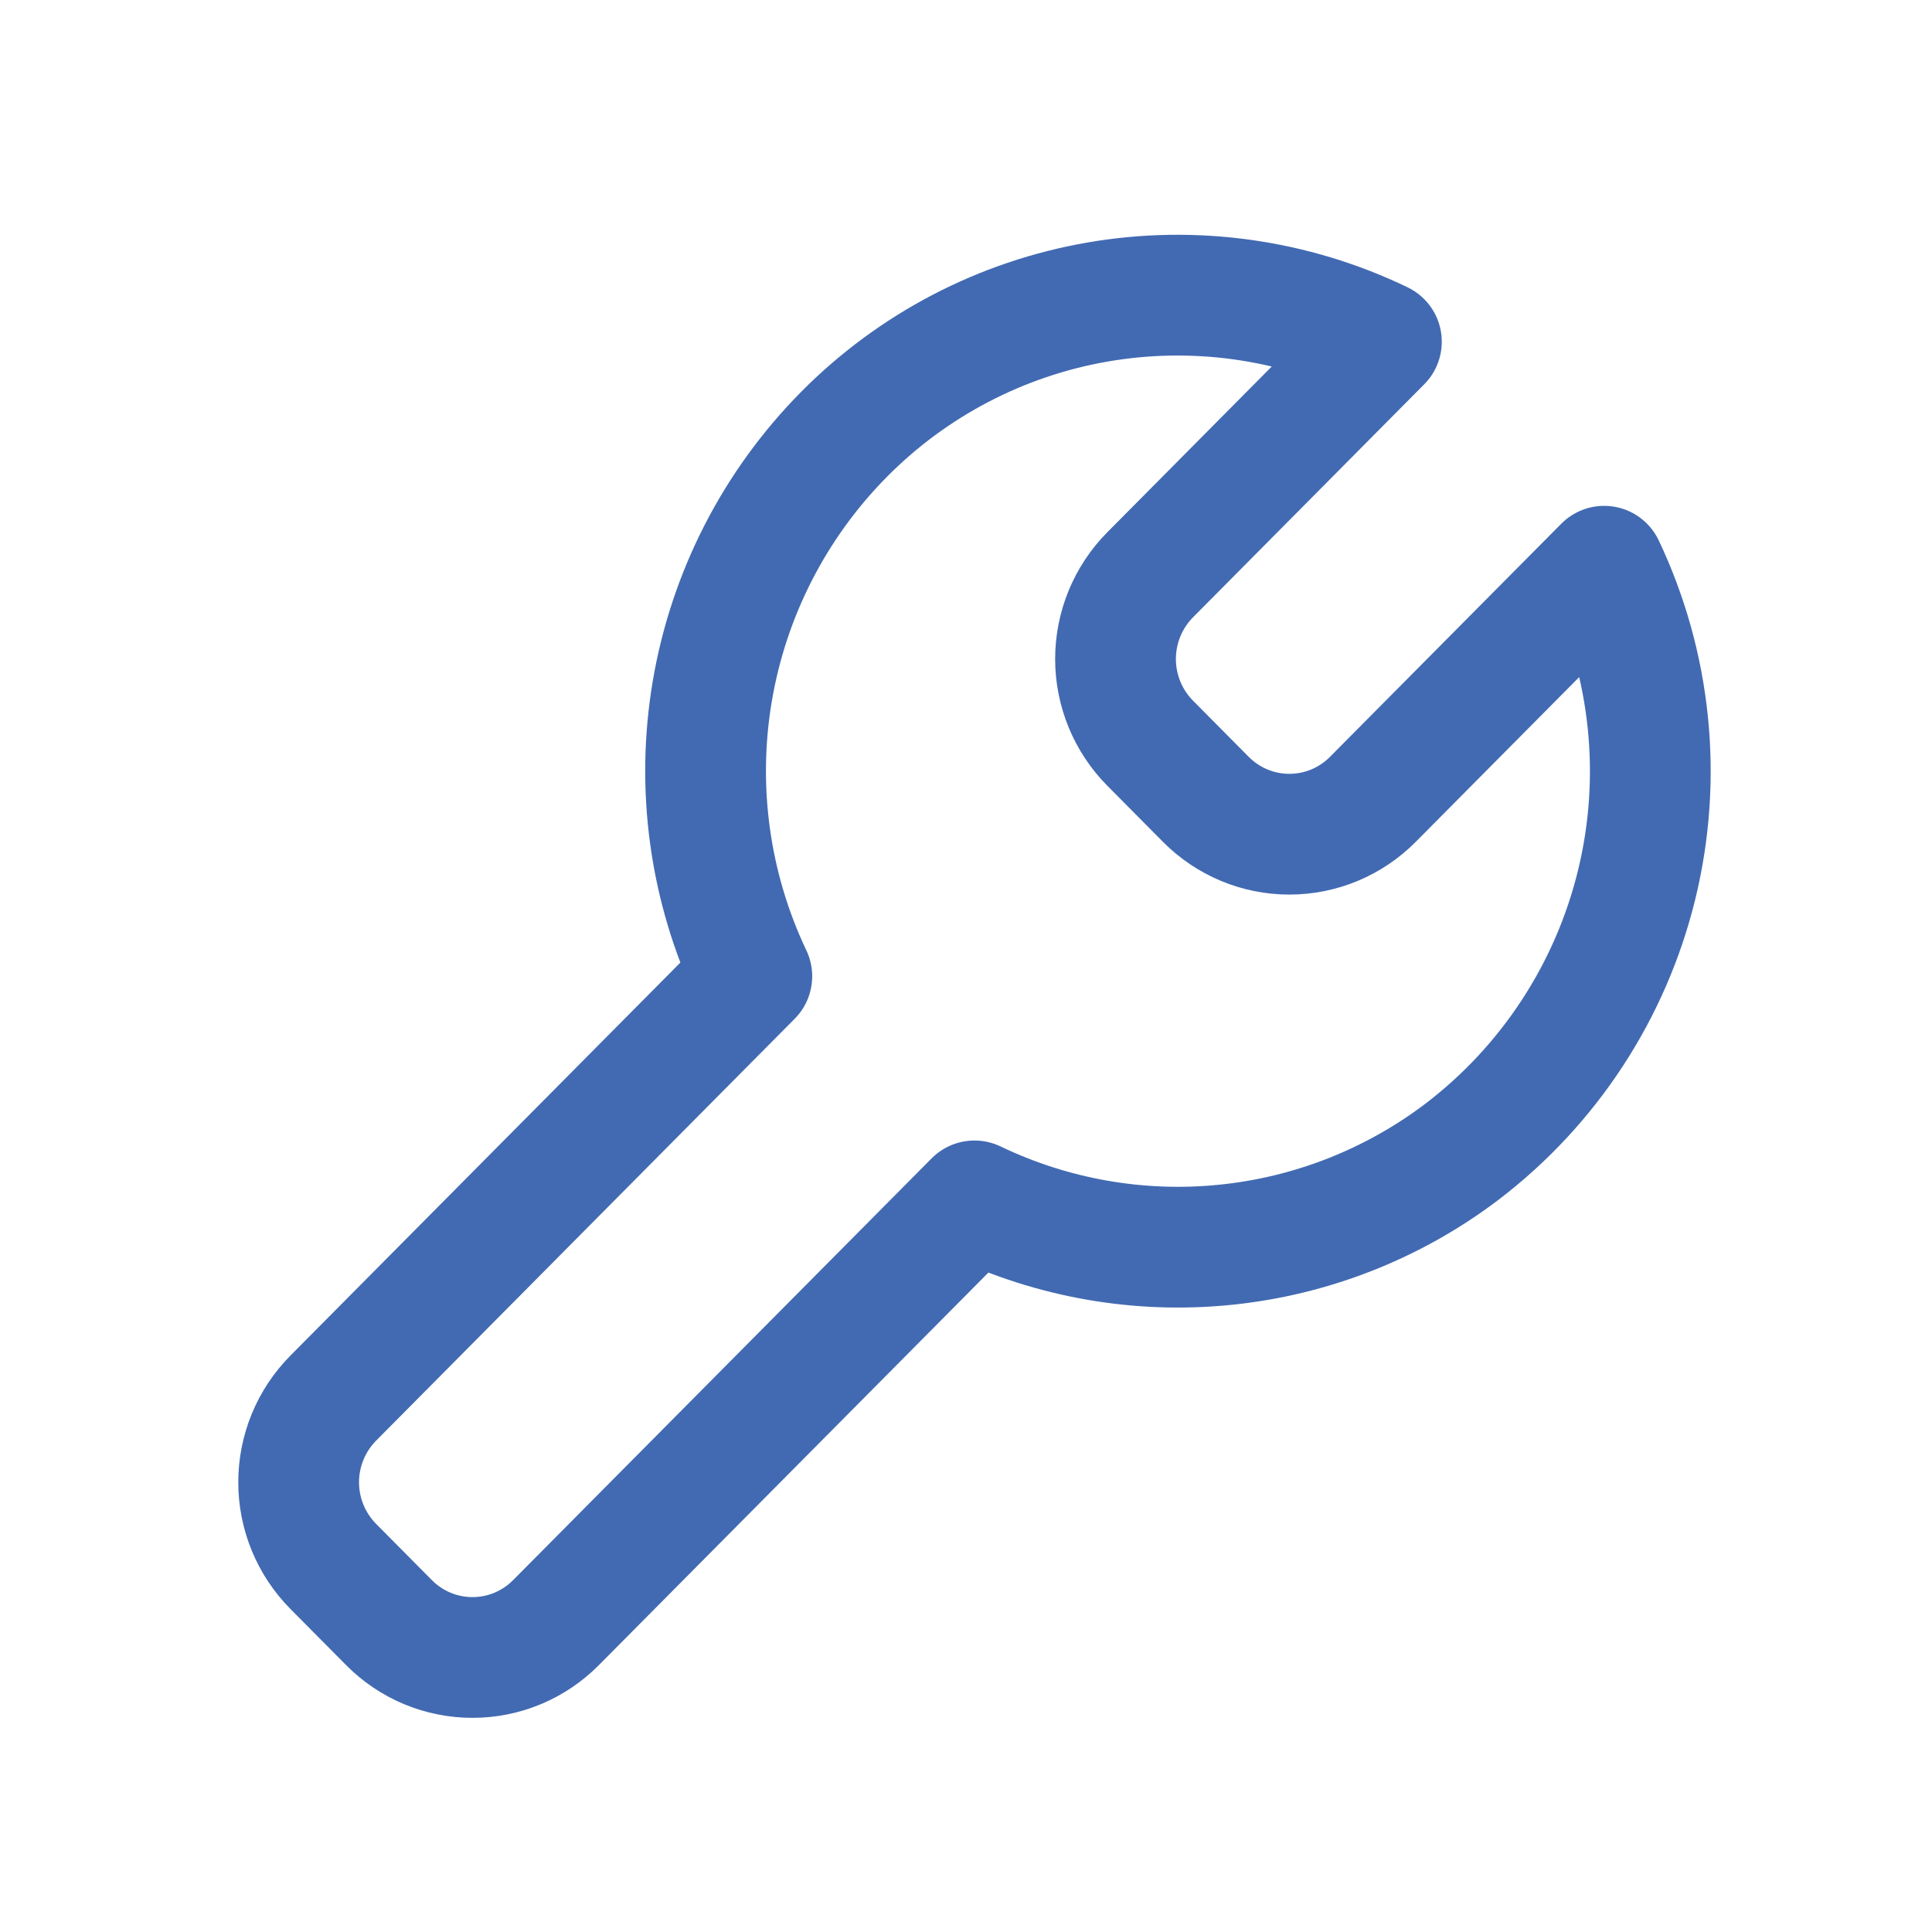
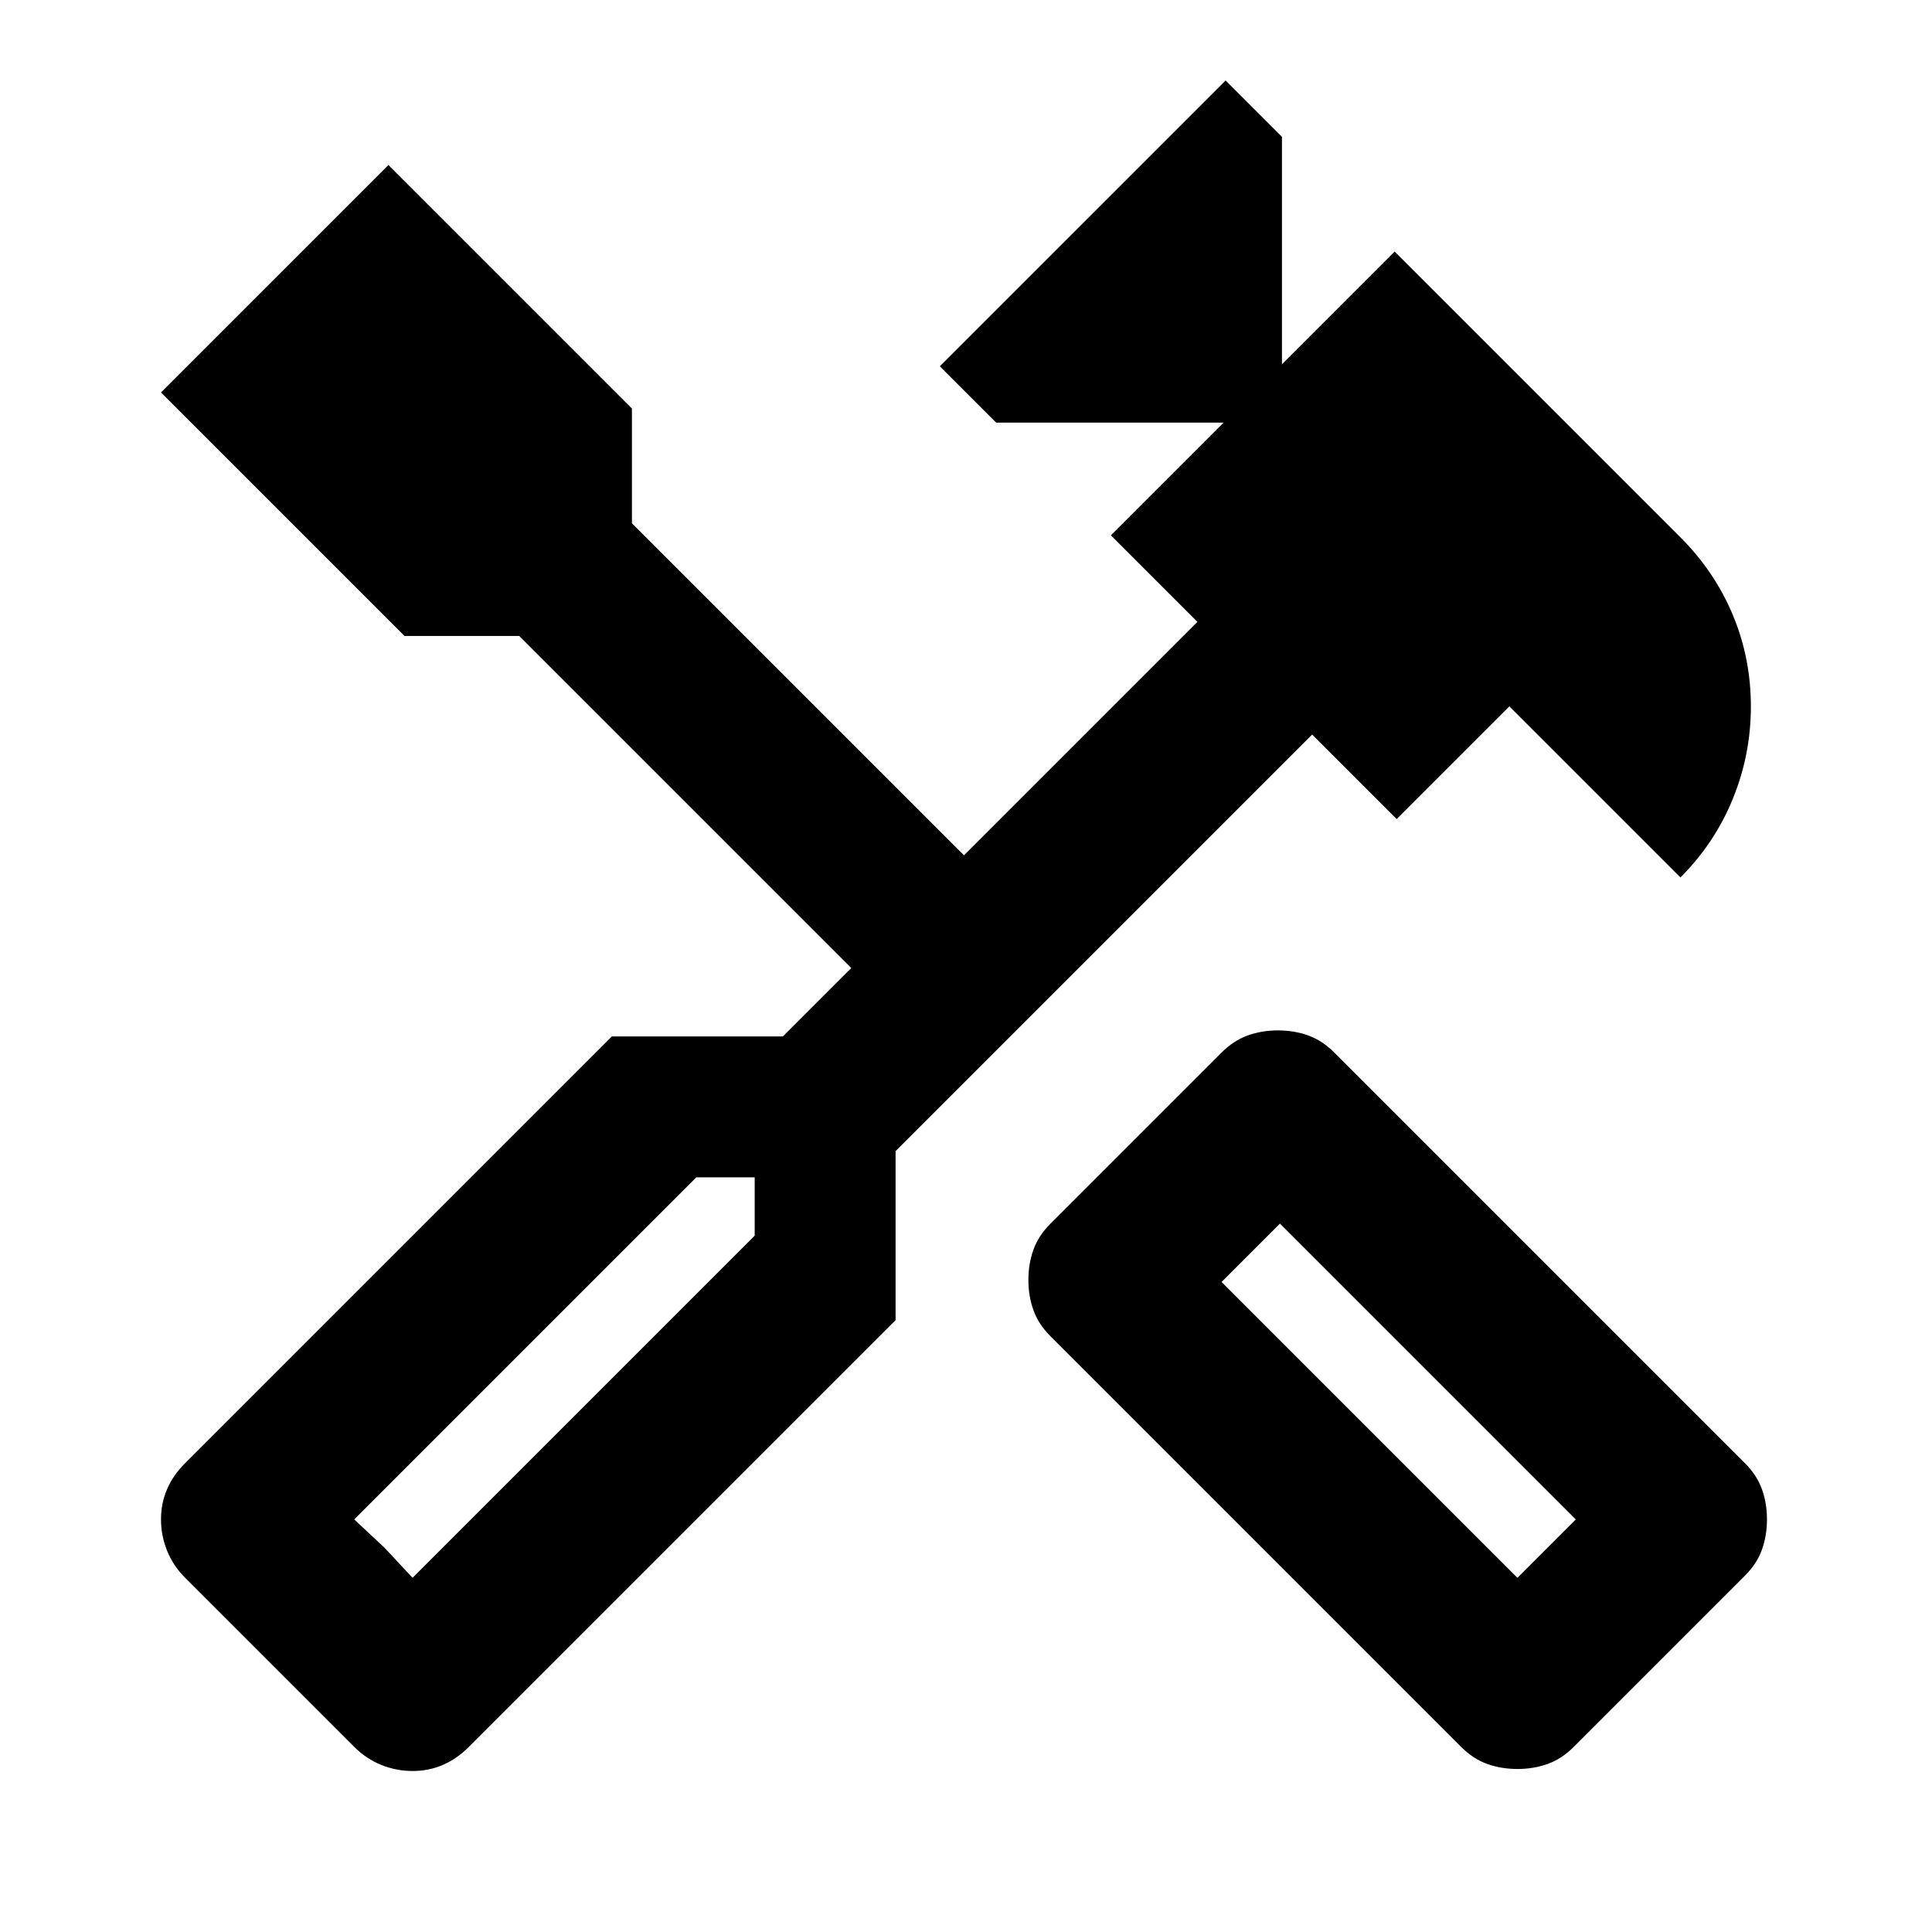
- <svg xmlns="http://www.w3.org/2000/svg" width="800px" height="800px" viewBox="0 0 64 64" fill="none">
-   <path d="M27.954 14.394C30.232 12.09 33.172 10.555 36.365 10.004C39.558 9.453 42.843 9.913 45.761 11.32L38.099 19.042C37.365 19.784 36.953 20.786 36.953 21.83C36.953 22.874 37.365 23.876 38.099 24.618L39.945 26.479C40.307 26.845 40.738 27.135 41.213 27.334C41.687 27.532 42.197 27.634 42.712 27.634C43.226 27.634 43.736 27.532 44.21 27.334C44.685 27.135 45.116 26.845 45.478 26.479L53.14 18.757C54.697 22.041 55.079 25.761 54.22 29.293C53.361 32.825 51.315 35.954 48.424 38.157C46.142 39.885 43.428 40.95 40.581 41.236C37.733 41.523 34.861 41.019 32.281 39.781L18.418 53.751C18.056 54.117 17.625 54.407 17.151 54.606C16.676 54.804 16.166 54.906 15.652 54.906C15.137 54.906 14.628 54.804 14.153 54.606C13.678 54.407 13.248 54.117 12.886 53.751L11.04 51.89C10.305 51.148 9.893 50.146 9.893 49.102C9.893 48.058 10.305 47.056 11.04 46.314L24.905 32.34C23.508 29.398 23.052 26.097 23.597 22.886C24.143 19.675 25.664 16.71 27.954 14.394V14.394Z" stroke="#426AB2" stroke-width="4" stroke-linecap="round" stroke-linejoin="round" />
+ <svg xmlns="http://www.w3.org/2000/svg" height="24px" viewBox="0 -960 960 960" width="24px" fill="#000000">
+   <path d="M739-83.5q-7-2.5-13-8.5L522-296q-6-6-8.5-13t-2.5-15q0-8 2.5-15t8.5-13l85-85q6-6 13-8.5t15-2.5q8 0 15 2.5t13 8.5l204 204q6 6 8.5 13t2.5 15q0 8-2.5 15t-8.5 13l-85 85q-6 6-13 8.5T754-81q-8 0-15-2.5Zm15-92.5 29-29-147-147-29 29 147 147ZM189.5-83q-7.5-3-13.5-9l-84-84q-6-6-9-13.5T80-205q0-8 3-15t9-13l212-212h85l34-34-165-165h-57L80-765l113-113 121 121v57l165 165 116-116-43-43 56-56H495l-28-28 142-142 28 28v113l56-56 142 142q17 17 26 38.5t9 45.5q0 24-9 46t-26 39l-85-85-56 56-42-42-207 207v84L233-92q-6 6-13 9t-15 3q-8 0-15.5-3Zm15.5-93 170-170v-29h-29L176-205l29 29Zm0 0-29-29 15 14 14 15Zm549 0 29-29-29 29Z" />
</svg>
